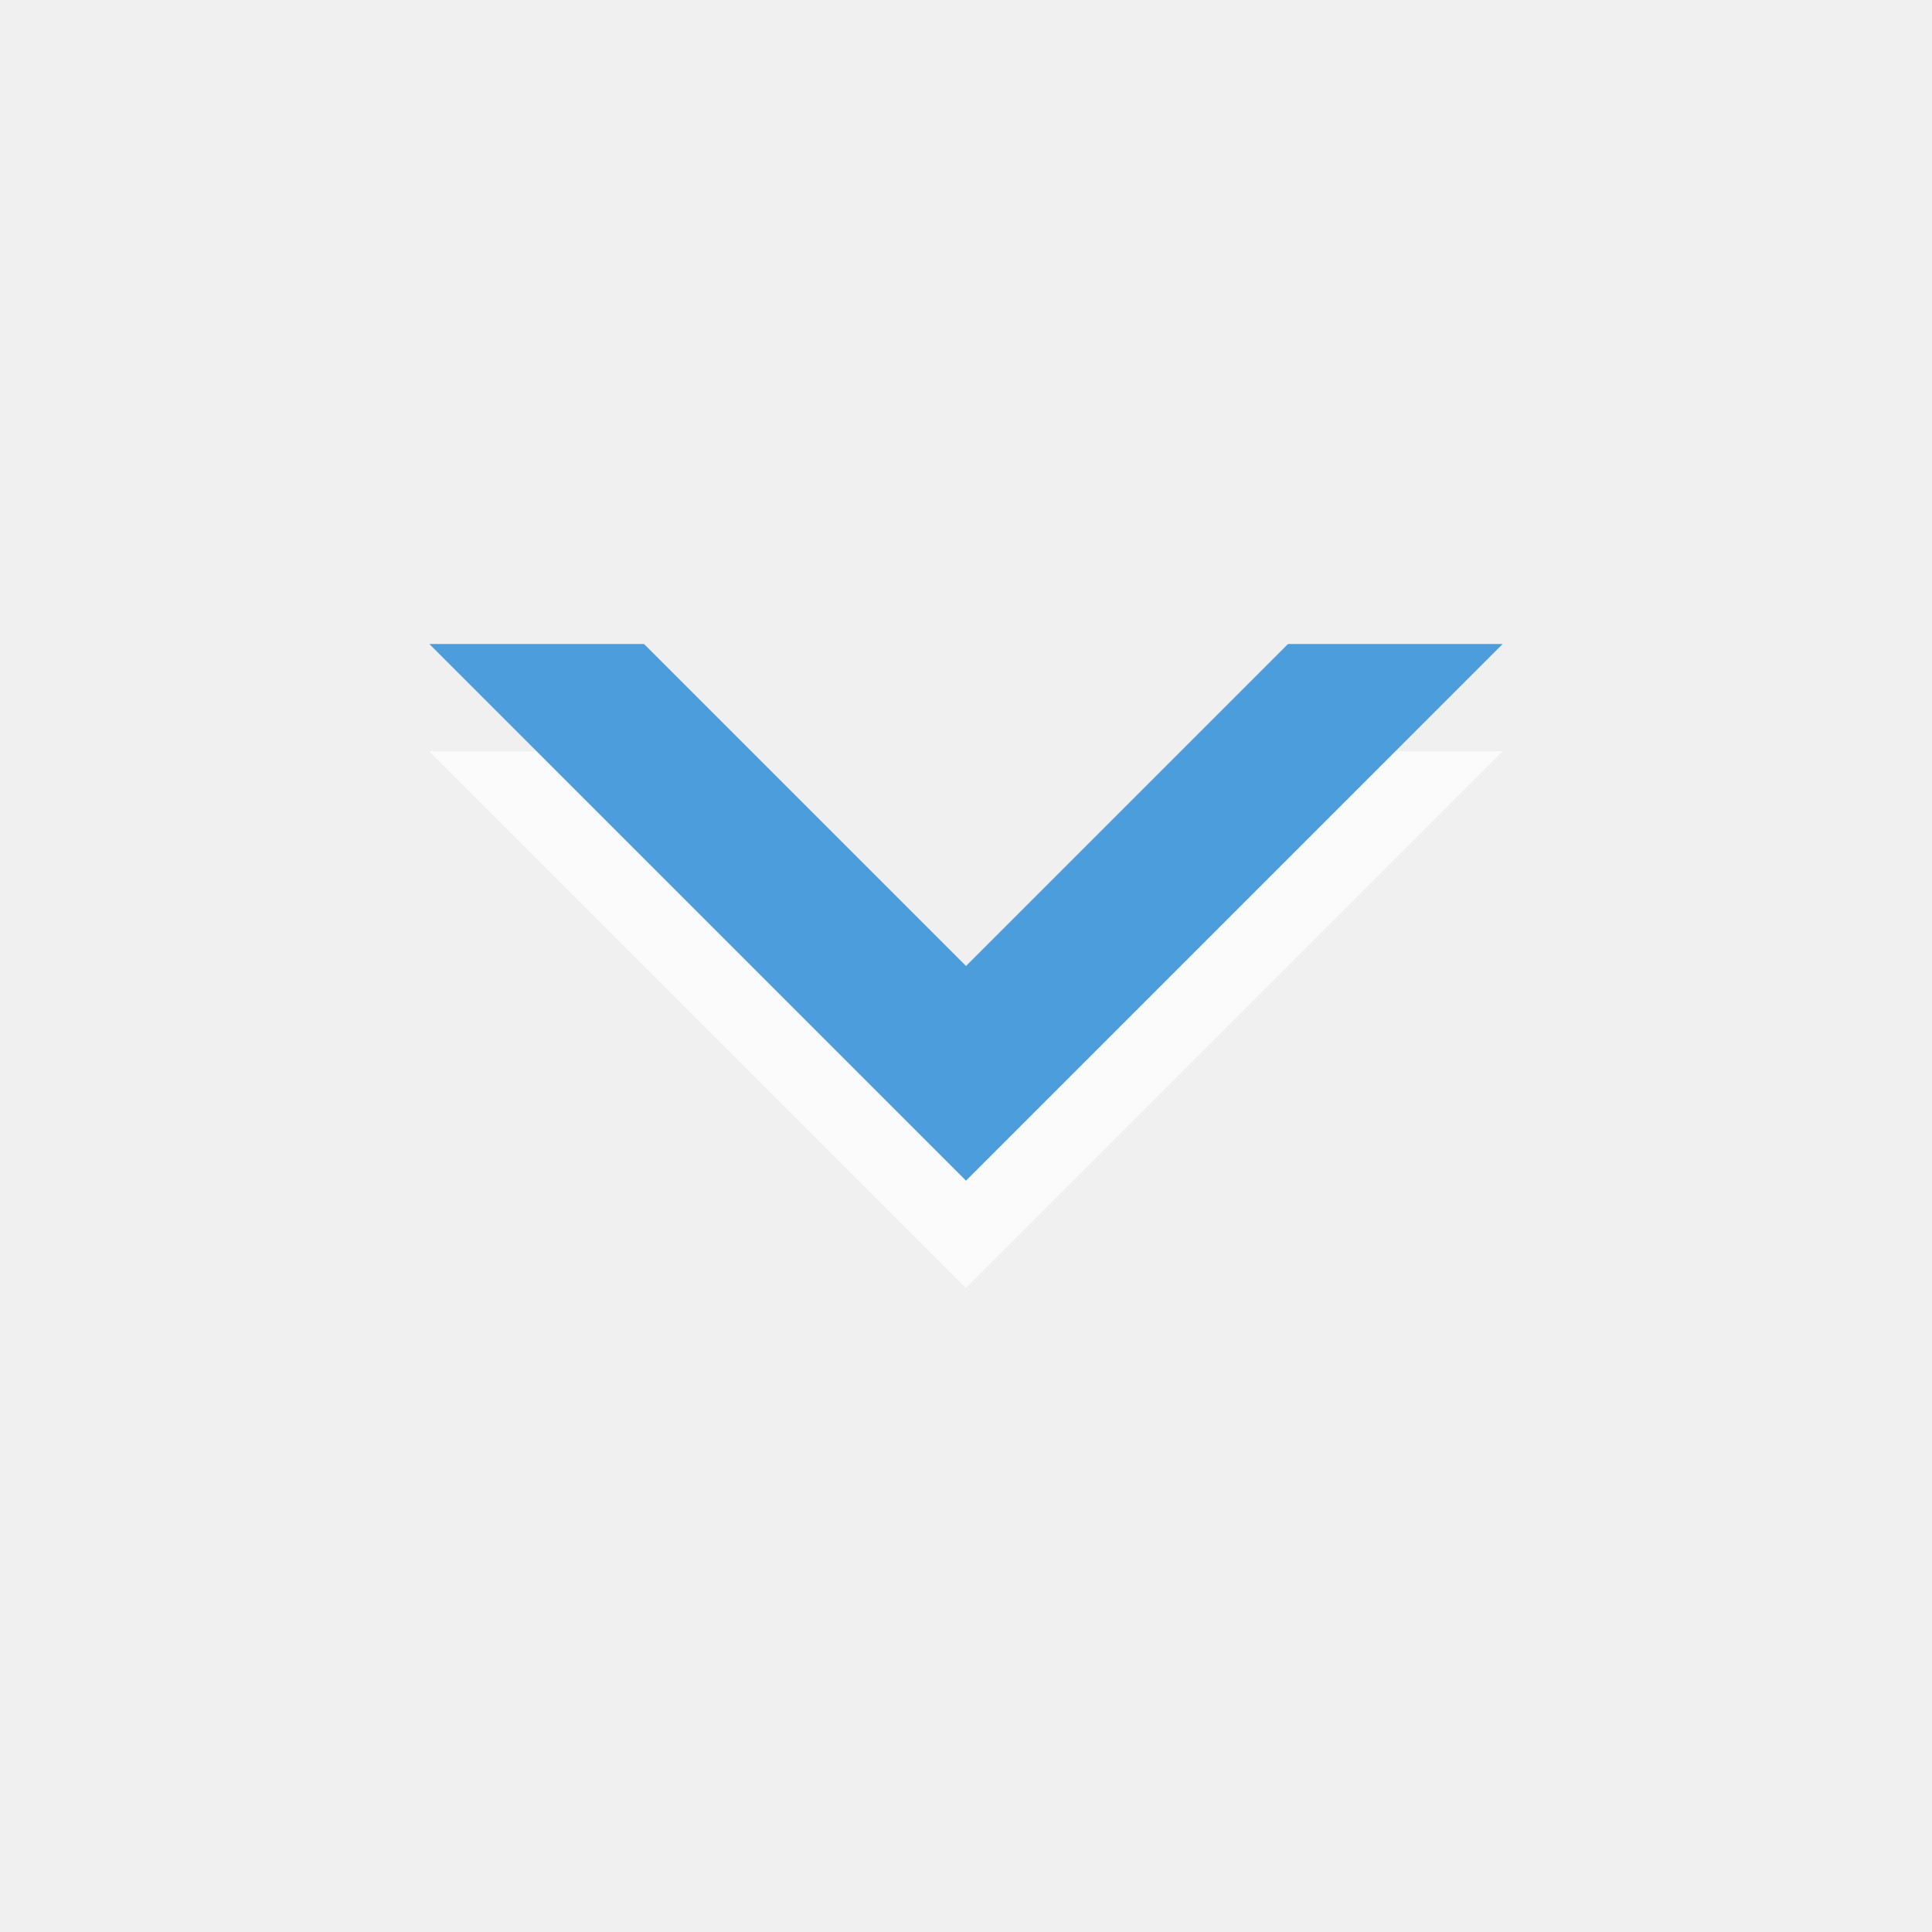
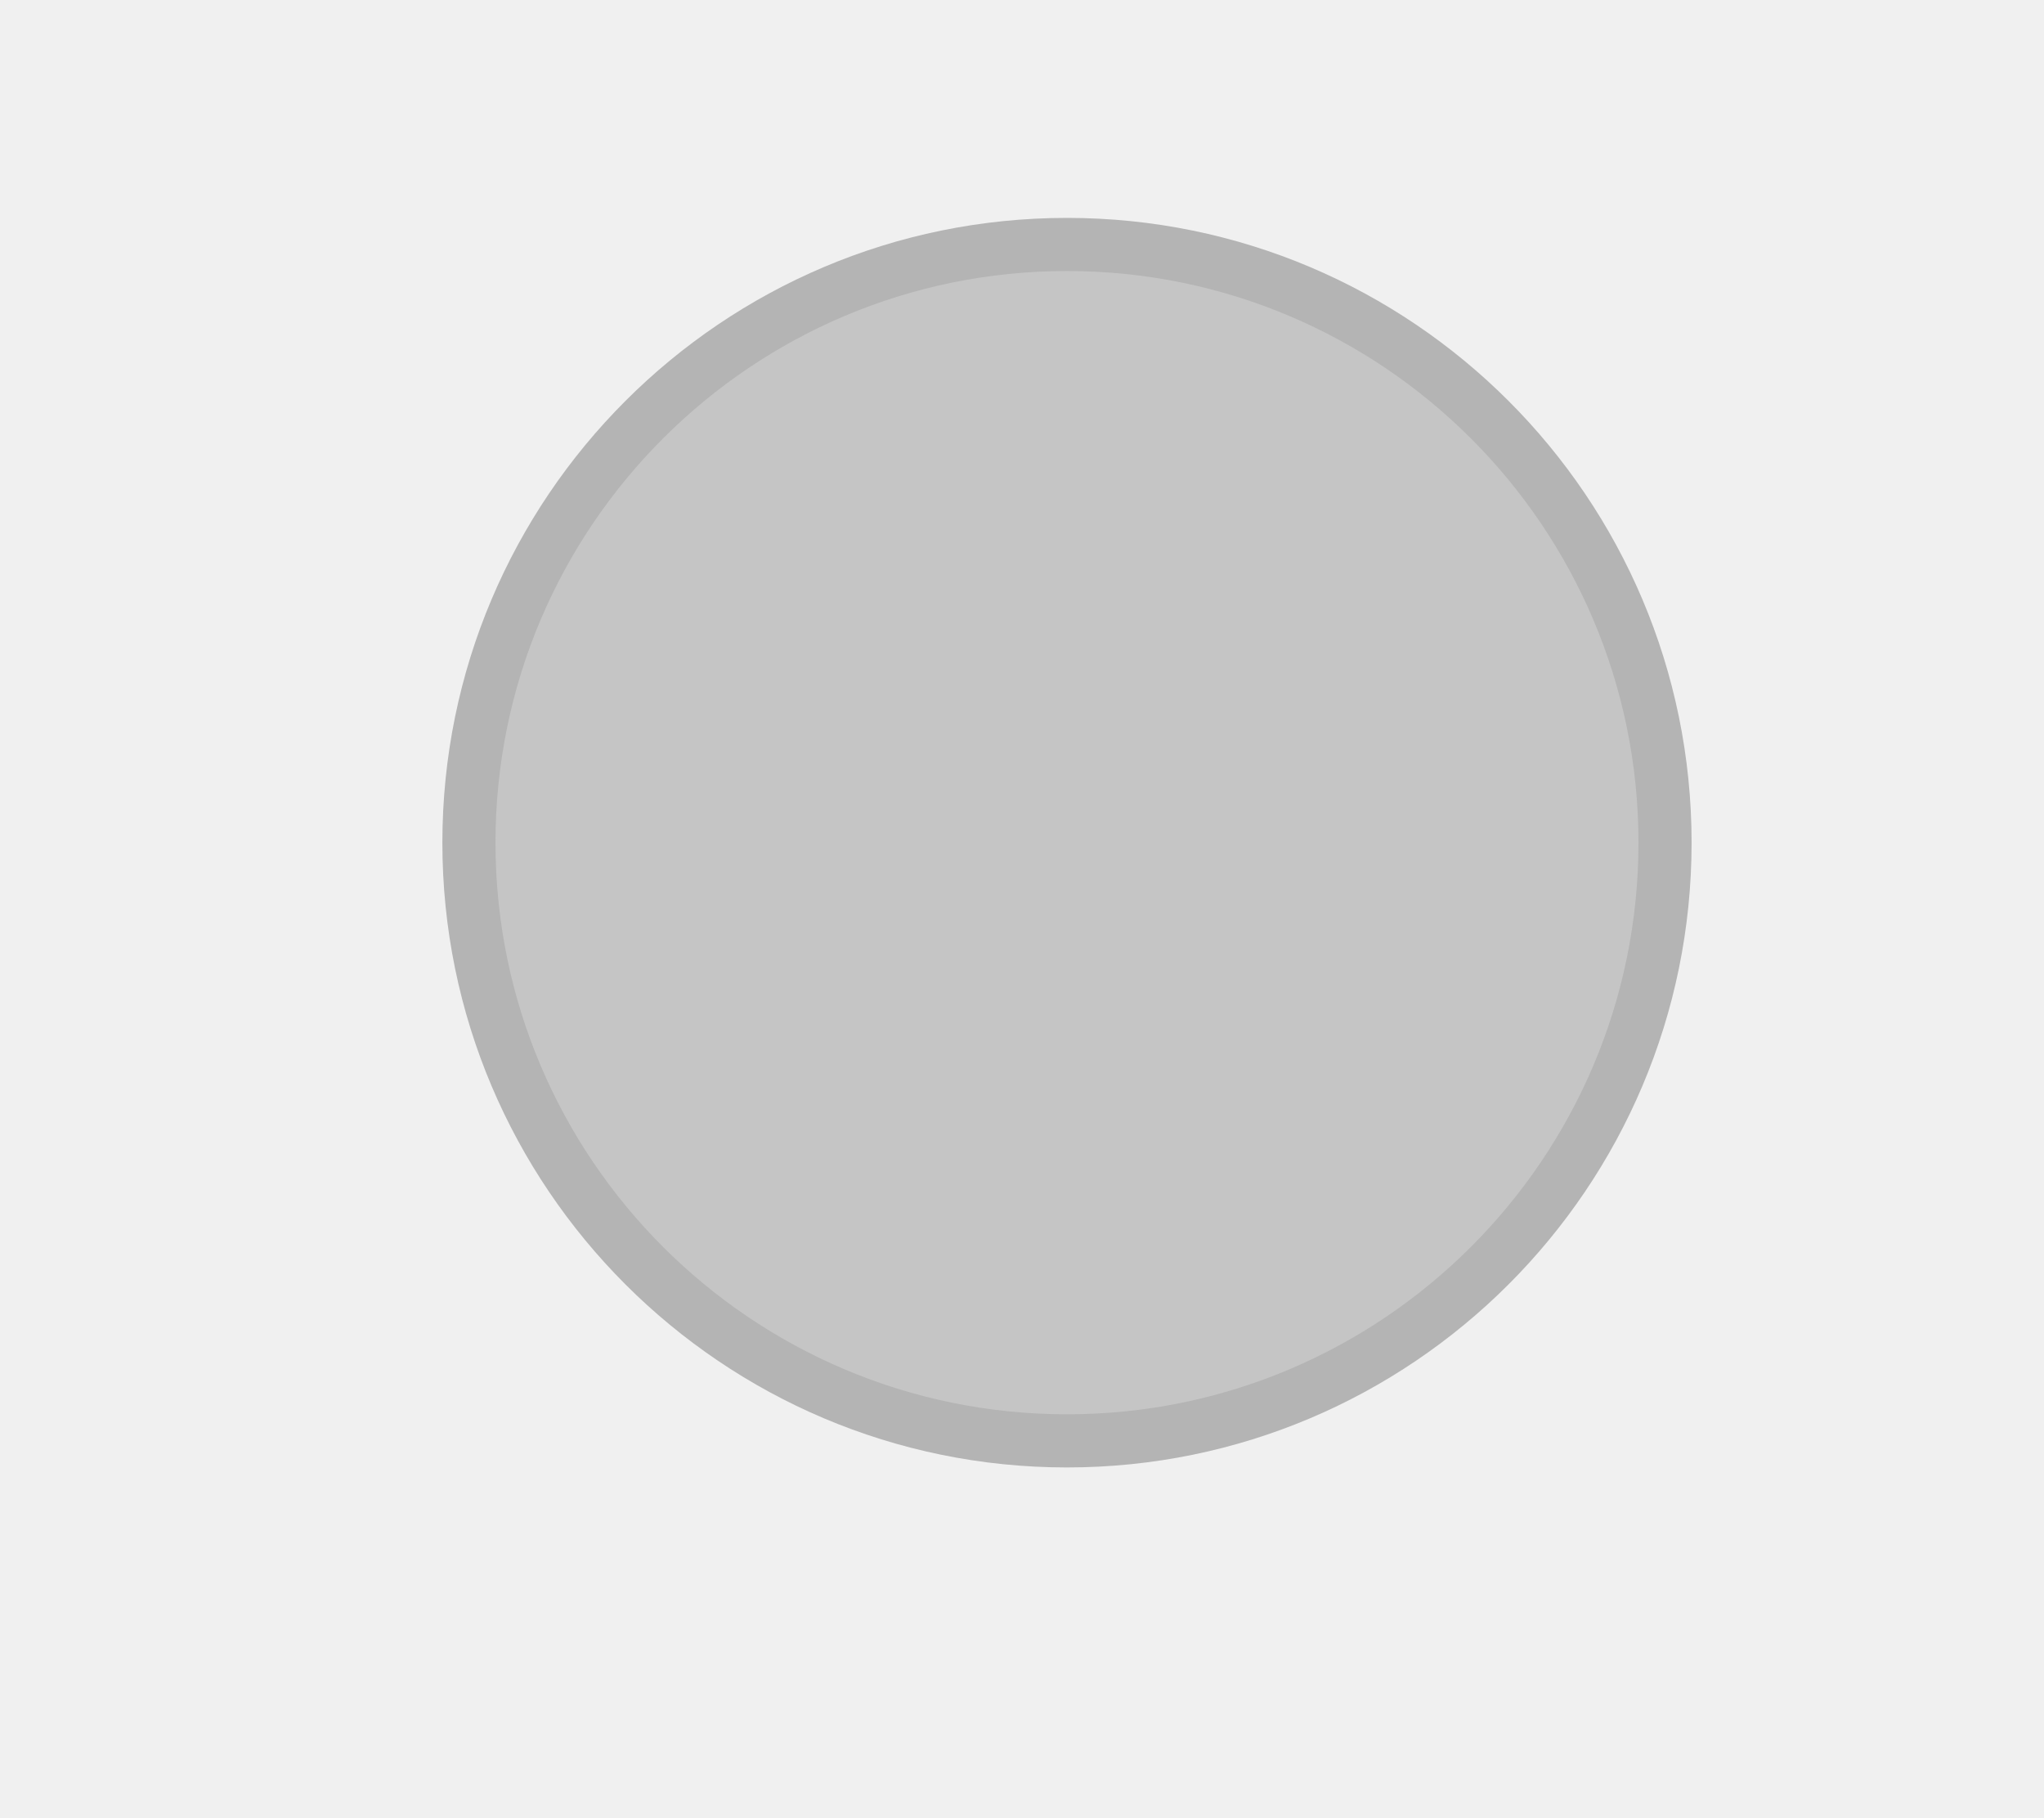
- <svg xmlns="http://www.w3.org/2000/svg" width="18" height="18" id="svg3859" version="1.1">
-   <defs id="defs3861" />
-   <g id="layer1" transform="translate(0,2)">
-     <g id="g4519">
-       <path id="path3051" d="m 4,5 4,4 0,0 1,1 0,0 0,0 1,-1 0,0 L 14,5 12,5 9,8 6,5 z" style="fill:#ffffff;fill-opacity:0.729;stroke:none" />
-       <path style="fill:#4b9ddb;fill-opacity:1;stroke:none" d="m 4,4 4,4 0,0 1,1 0,0 0,0 1,-1 0,0 4,-4 -2,0 -3,3 -3,-3 z" id="path3053" />
+ <svg xmlns="http://www.w3.org/2000/svg" xmlns:xlink="http://www.w3.org/1999/xlink" version="1.0" width="18" height="16" id="svg2">
+   <defs id="defs4">
+     <linearGradient id="linearGradient3587-6-5">
+       <stop id="stop3589-9-2" style="stop-color:#5a5a5a;stop-opacity:1;" offset="0" />
+       <stop offset="0.5" style="stop-color:#5f5f5f;stop-opacity:1;" id="stop3795" />
+       <stop id="stop3591-7-4" style="stop-color:#646464;stop-opacity:1" offset="1" />
+     </linearGradient>
+     <linearGradient x1="7.08" y1="7.694" x2="11.318" y2="11.932" id="linearGradient2388" xlink:href="#linearGradient3587-6-5" gradientUnits="userSpaceOnUse" gradientTransform="matrix(0.7071068,0.7071068,-0.7071068,0.7071068,11.12132,-5.435029)" />
+     <linearGradient x1="8.131" y1="19.05" x2="8.131" y2="15.936" id="linearGradient5038" xlink:href="#linearGradient3732-77" gradientUnits="userSpaceOnUse" gradientTransform="matrix(0.8666667,0,0,0.7333333,2.066667,-16.06667)" />
+     <linearGradient id="linearGradient3732-77">
+       <stop id="stop3734-3" style="stop-color:#000000;stop-opacity:1" offset="0" />
+       <stop id="stop3736-71" style="stop-color:#000000;stop-opacity:0" offset="1" />
+     </linearGradient>
+     <linearGradient x1="8.131" y1="19.05" x2="8.131" y2="15.936" id="linearGradient3794" xlink:href="#linearGradient3788" gradientUnits="userSpaceOnUse" gradientTransform="matrix(1.133333,0,0,1,-0.06666673,-3)" />
+     <linearGradient id="linearGradient3788">
+       <stop id="stop3790" style="stop-color:#ffffff;stop-opacity:1" offset="0" />
+       <stop id="stop3792" style="stop-color:#ffffff;stop-opacity:0" offset="1" />
+     </linearGradient>
+     <linearGradient x1="22.863" y1="-0.949" x2="26.234" y2="2.421" id="linearGradient6695" xlink:href="#linearGradient3587-6-5-1-5" gradientUnits="userSpaceOnUse" gradientTransform="matrix(0.7071068,0.7071068,-0.7071068,0.7071068,-9.87868,-7.43503)" />
+     <linearGradient id="linearGradient3587-6-5-1-5">
+       <stop id="stop3589-9-2-8-5" style="stop-color:#000000;stop-opacity:1" offset="0" />
+       <stop id="stop3591-7-4-3-0" style="stop-color:#646464;stop-opacity:1" offset="1" />
+     </linearGradient>
+     <linearGradient x1="19.491" y1="-4.322" x2="22.887" y2="-0.926" id="linearGradient6693" xlink:href="#linearGradient3587-6-5-1-5" gradientUnits="userSpaceOnUse" gradientTransform="matrix(0.7071068,0.7071068,-0.7071068,0.7071068,-9.87868,-7.43503)" />
+     <linearGradient id="linearGradient3059">
+       <stop id="stop3061" style="stop-color:#000000;stop-opacity:1" offset="0" />
+       <stop id="stop3063" style="stop-color:#646464;stop-opacity:1" offset="1" />
+     </linearGradient>
+     <linearGradient x1="20.534" y1="-4.352" x2="26.153" y2="1.267" id="linearGradient6693-5" xlink:href="#linearGradient3587-6-5-1-5-2" gradientUnits="userSpaceOnUse" gradientTransform="matrix(0.7071068,0.7071068,-0.7071068,0.7071068,-9.87868,-7.43503)" />
+     <linearGradient id="linearGradient3587-6-5-1-5-2">
+       <stop id="stop3589-9-2-8-5-0" style="stop-color:#000000;stop-opacity:1" offset="0" />
+       <stop id="stop3591-7-4-3-0-1" style="stop-color:#646464;stop-opacity:1" offset="1" />
+     </linearGradient>
+     <linearGradient x1="19.491" y1="-4.322" x2="22.887" y2="-0.926" id="linearGradient3054" xlink:href="#linearGradient3587-6-5-1-5-2" gradientUnits="userSpaceOnUse" gradientTransform="matrix(0.7071068,0.7071068,-0.7071068,0.7071068,-18.87868,-10.43503)" />
+     <linearGradient xlink:href="#linearGradient3587-6-5" id="linearGradient3793" x1="4.501" y1="8" x2="13.499" y2="8" gradientUnits="userSpaceOnUse" gradientTransform="matrix(1.16364,0,0,1.226114,-1.083723,-1.714085)" />
+     <linearGradient xlink:href="#linearGradient3587-6-5-5" id="linearGradient3793-3" x1="4.501" y1="8" x2="13.499" y2="8" gradientUnits="userSpaceOnUse" gradientTransform="matrix(1.16364,0,0,1.226114,-1.083723,-1.714085)" />
+     <linearGradient id="linearGradient3587-6-5-5">
+       <stop id="stop3589-9-2-1" style="stop-color:#5a5a5a;stop-opacity:1;" offset="0" />
+       <stop offset="0.5" style="stop-color:#5f5f5f;stop-opacity:1;" id="stop3795-4" />
+       <stop id="stop3591-7-4-6" style="stop-color:#646464;stop-opacity:1" offset="1" />
+     </linearGradient>
+     <linearGradient y2="8" x2="13.499" y1="8" x1="4.501" gradientTransform="matrix(1.16364,0,0,1.226114,-16.46519,-8.718078)" gradientUnits="userSpaceOnUse" id="linearGradient3025" xlink:href="#linearGradient3587-6-5-5" />
+     <linearGradient xlink:href="#linearGradient3587-6-5-0" id="linearGradient3793-6" x1="4.501" y1="8" x2="13.499" y2="8" gradientUnits="userSpaceOnUse" gradientTransform="matrix(1.16364,0,0,1.226114,-1.083723,-1.714085)" />
+     <linearGradient id="linearGradient3587-6-5-0">
+       <stop id="stop3589-9-2-18" style="stop-color:#5a5a5a;stop-opacity:1;" offset="0" />
+       <stop offset="0.5" style="stop-color:#5f5f5f;stop-opacity:1;" id="stop3795-5" />
+       <stop id="stop3591-7-4-8" style="stop-color:#646464;stop-opacity:1" offset="1" />
+     </linearGradient>
+     <linearGradient y2="8" x2="13.499" y1="8" x1="4.501" gradientTransform="matrix(1.16364,0,0,1.226114,-1.076632,-2.150374)" gradientUnits="userSpaceOnUse" id="linearGradient3064" xlink:href="#linearGradient3587-6-5-0" />
+     <linearGradient y2="8" x2="13.499" y1="8" x1="4.501" gradientTransform="matrix(1.16364,0,0,1.226114,-1.076632,-2.150374)" gradientUnits="userSpaceOnUse" id="linearGradient3064-8" xlink:href="#linearGradient3587-6-5-0-2" />
+     <linearGradient id="linearGradient3587-6-5-0-2">
+       <stop id="stop3589-9-2-18-9" style="stop-color:#5a5a5a;stop-opacity:1;" offset="0" />
+       <stop offset="0.5" style="stop-color:#5f5f5f;stop-opacity:1;" id="stop3795-5-1" />
+       <stop id="stop3591-7-4-8-5" style="stop-color:#646464;stop-opacity:1" offset="1" />
+     </linearGradient>
+     <linearGradient y2="8" x2="13.499" y1="8" x1="4.501" gradientTransform="matrix(1.16364,0,0,1.226114,-1.076632,-2.390071)" gradientUnits="userSpaceOnUse" id="linearGradient3101" xlink:href="#linearGradient3587-6-5-0-2" />
+   </defs>
+   <g id="layer1" style="display:inline" />
+   <g id="layer2" style="display:inline">
+     <g style="fill-rule:evenodd" id="g3237" transform="matrix(0.1286877,0,0,0.1286877,-29.98232,-49.96174)">
+       <g id="g3221">
+         <g id="g3223">
+           <g id="g3225">
+             <path id="path3227" d="m 306,488.633 c 23.593,0 42.743,-19.15 42.743,-42.743 0,-23.593 -19.15,-42.743 -42.743,-42.743 -23.593,0 -42.743,19.15 -42.743,42.743 0,23.593 19.15,42.743 42.743,42.743 z" style="fill:#b4b4b4;stroke:none" />
+             <path id="path3229" d="m 306,484.997 c 21.586,0 39.108,-17.521 39.108,-39.107 0,-21.586 -17.522,-39.108 -39.108,-39.108 -21.586,0 -39.108,17.522 -39.108,39.108 0,21.586 17.522,39.107 39.108,39.107 z" style="fill:#c5c5c5;stroke:none" />
+           </g>
+         </g>
+       </g>
    </g>
  </g>
</svg>
